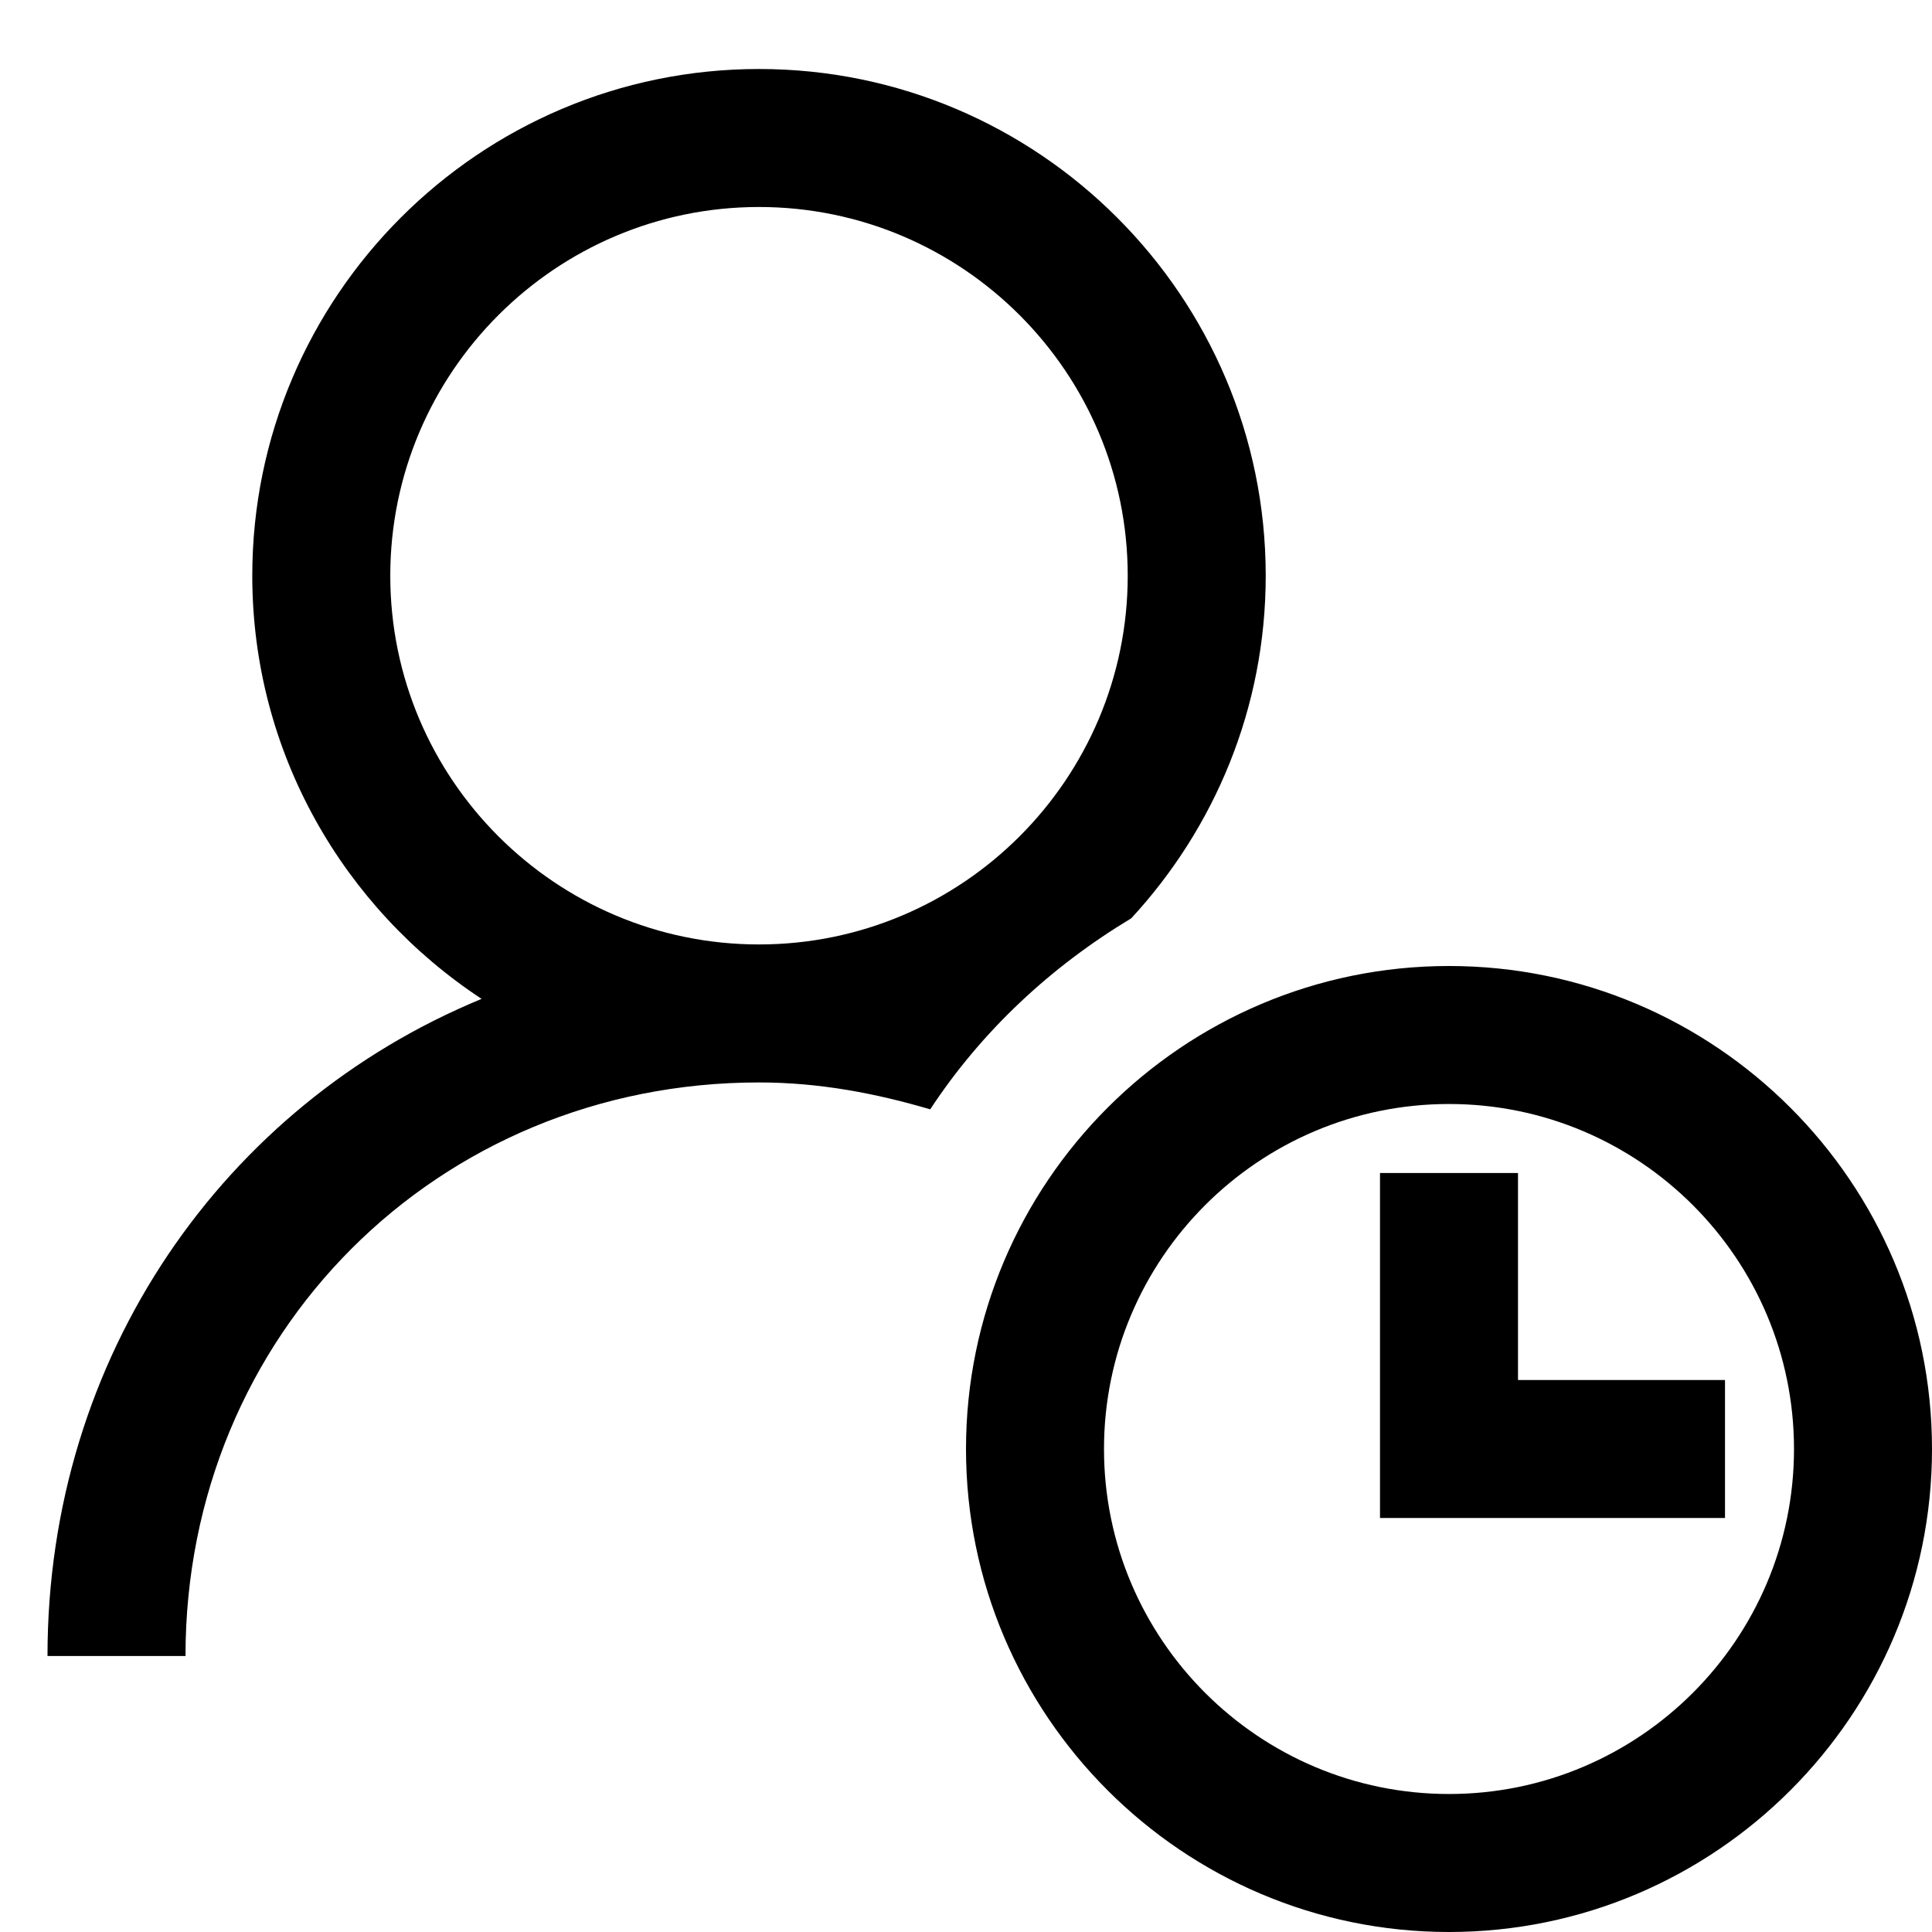
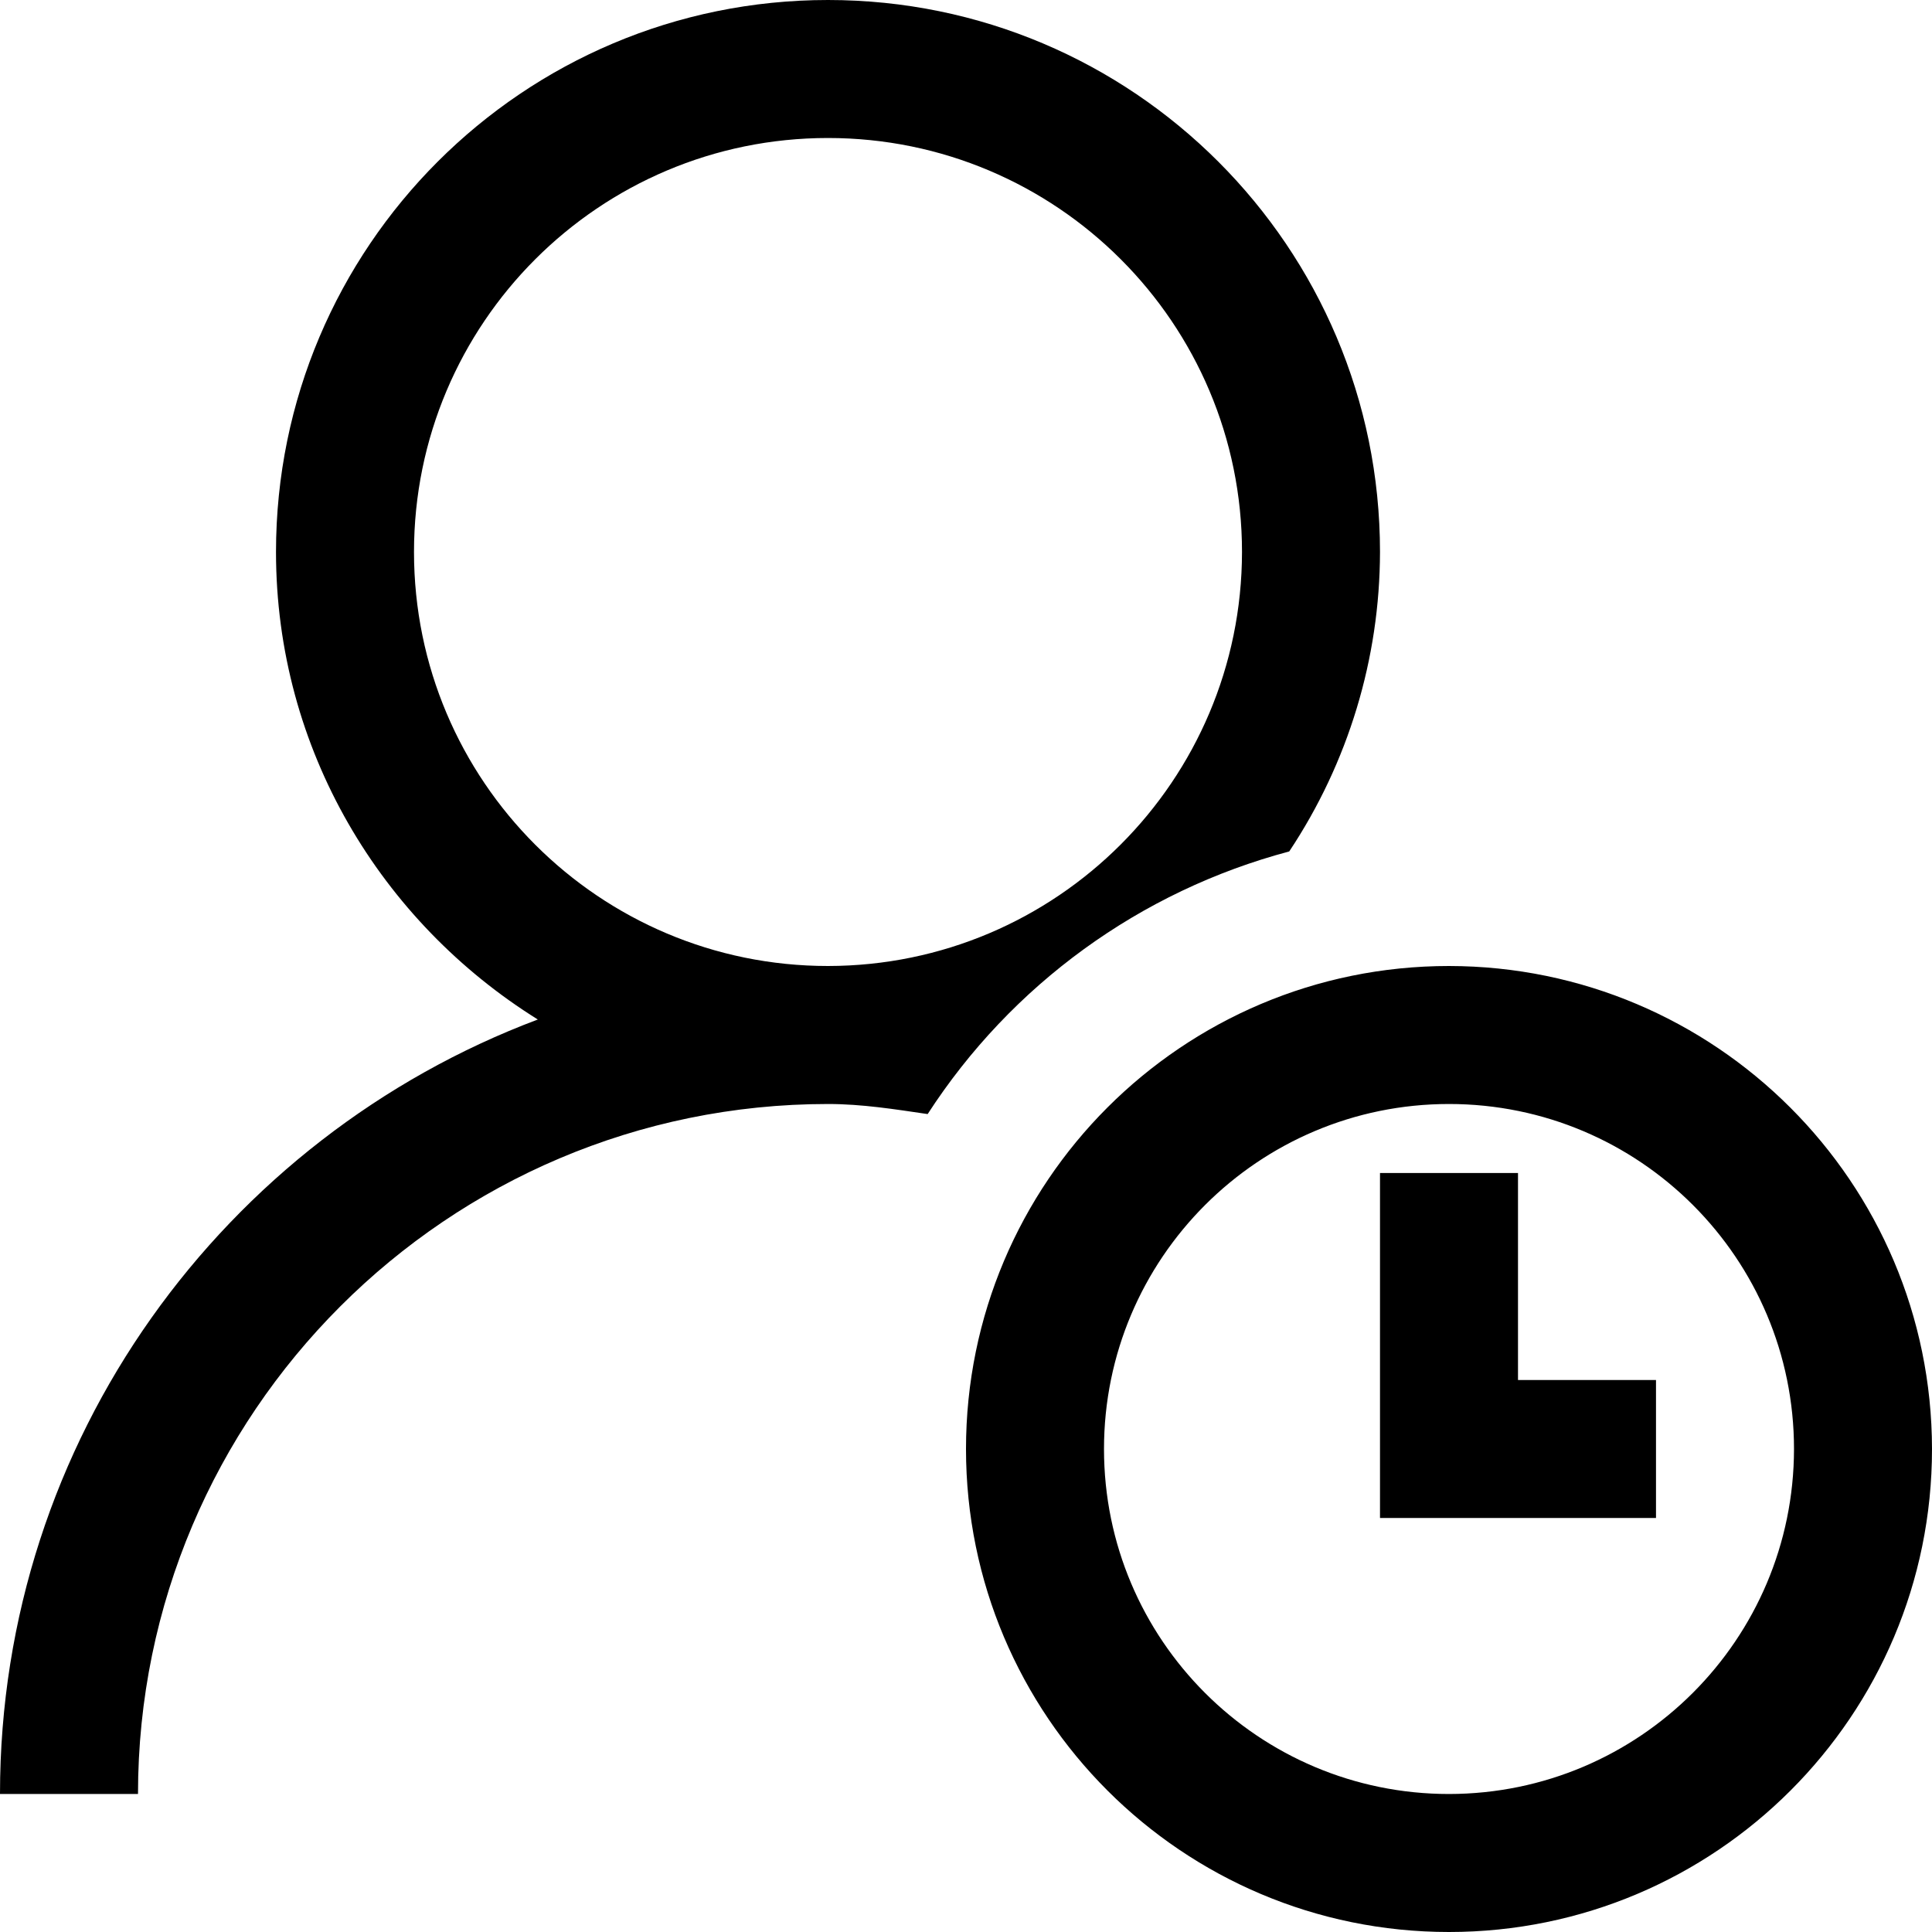
<svg xmlns="http://www.w3.org/2000/svg" viewBox="0 0 448 448">
-   <path d="M262.317 212.944c19.325-20.912 31.184-48.79 31.184-79.443C293.501 68.704 240.781 16 176 16 111.203 16 58.499 68.704 58.499 133.501c0 41.024 21.216 77.098 53.174 98.122C52.013 256.23 11.014 314.422 11.014 384h32c0-74.595 58.406-132.998 132.986-132.998 14.057 0 27.171 2.55 39.702 6.237 11.923-18.148 27.975-33.092 46.615-44.295zM90.499 133.501C90.499 86.358 128.857 48 176 48c47.155 0 85.501 38.358 85.501 85.501 0 47.139-38.346 85.501-85.501 85.501-47.143 0-85.501-38.362-85.501-85.501zM336 448c-61.75 0-112-50.25-112-112s50.25-112 112-112 112 50.25 112 112-50.25 112-112 112zm0-192c-44.125 0-80 35.875-80 80s35.875 80 80 80 80-35.875 80-80-35.875-80-80-80zm64 96h-80v-80h32v48h48v32z" />
+   <path d="M298.949 197.438A125.74 125.74 0 0 0 320 128a128 128 0 0 0-256 0c0 45.826 24.41 85.789 60.711 108.406C51.982 263.752 0 333.826 0 416h32c0-88.219 71.781-160 160-160 7.912 0 15.5 1.221 23.107 2.336a143.92 143.92 0 0 1 83.842-60.898zM192 224a96 96 0 1 1 96-96 96.1 96.1 0 0 1-96 96zm144 0a112 112 0 1 0 112 112 112.136 112.136 0 0 0-112-112zm0 192a80 80 0 1 1 80-80 80.074 80.074 0 0 1-80 80zm16-96h32v32h-64v-80h32z" />
</svg>
